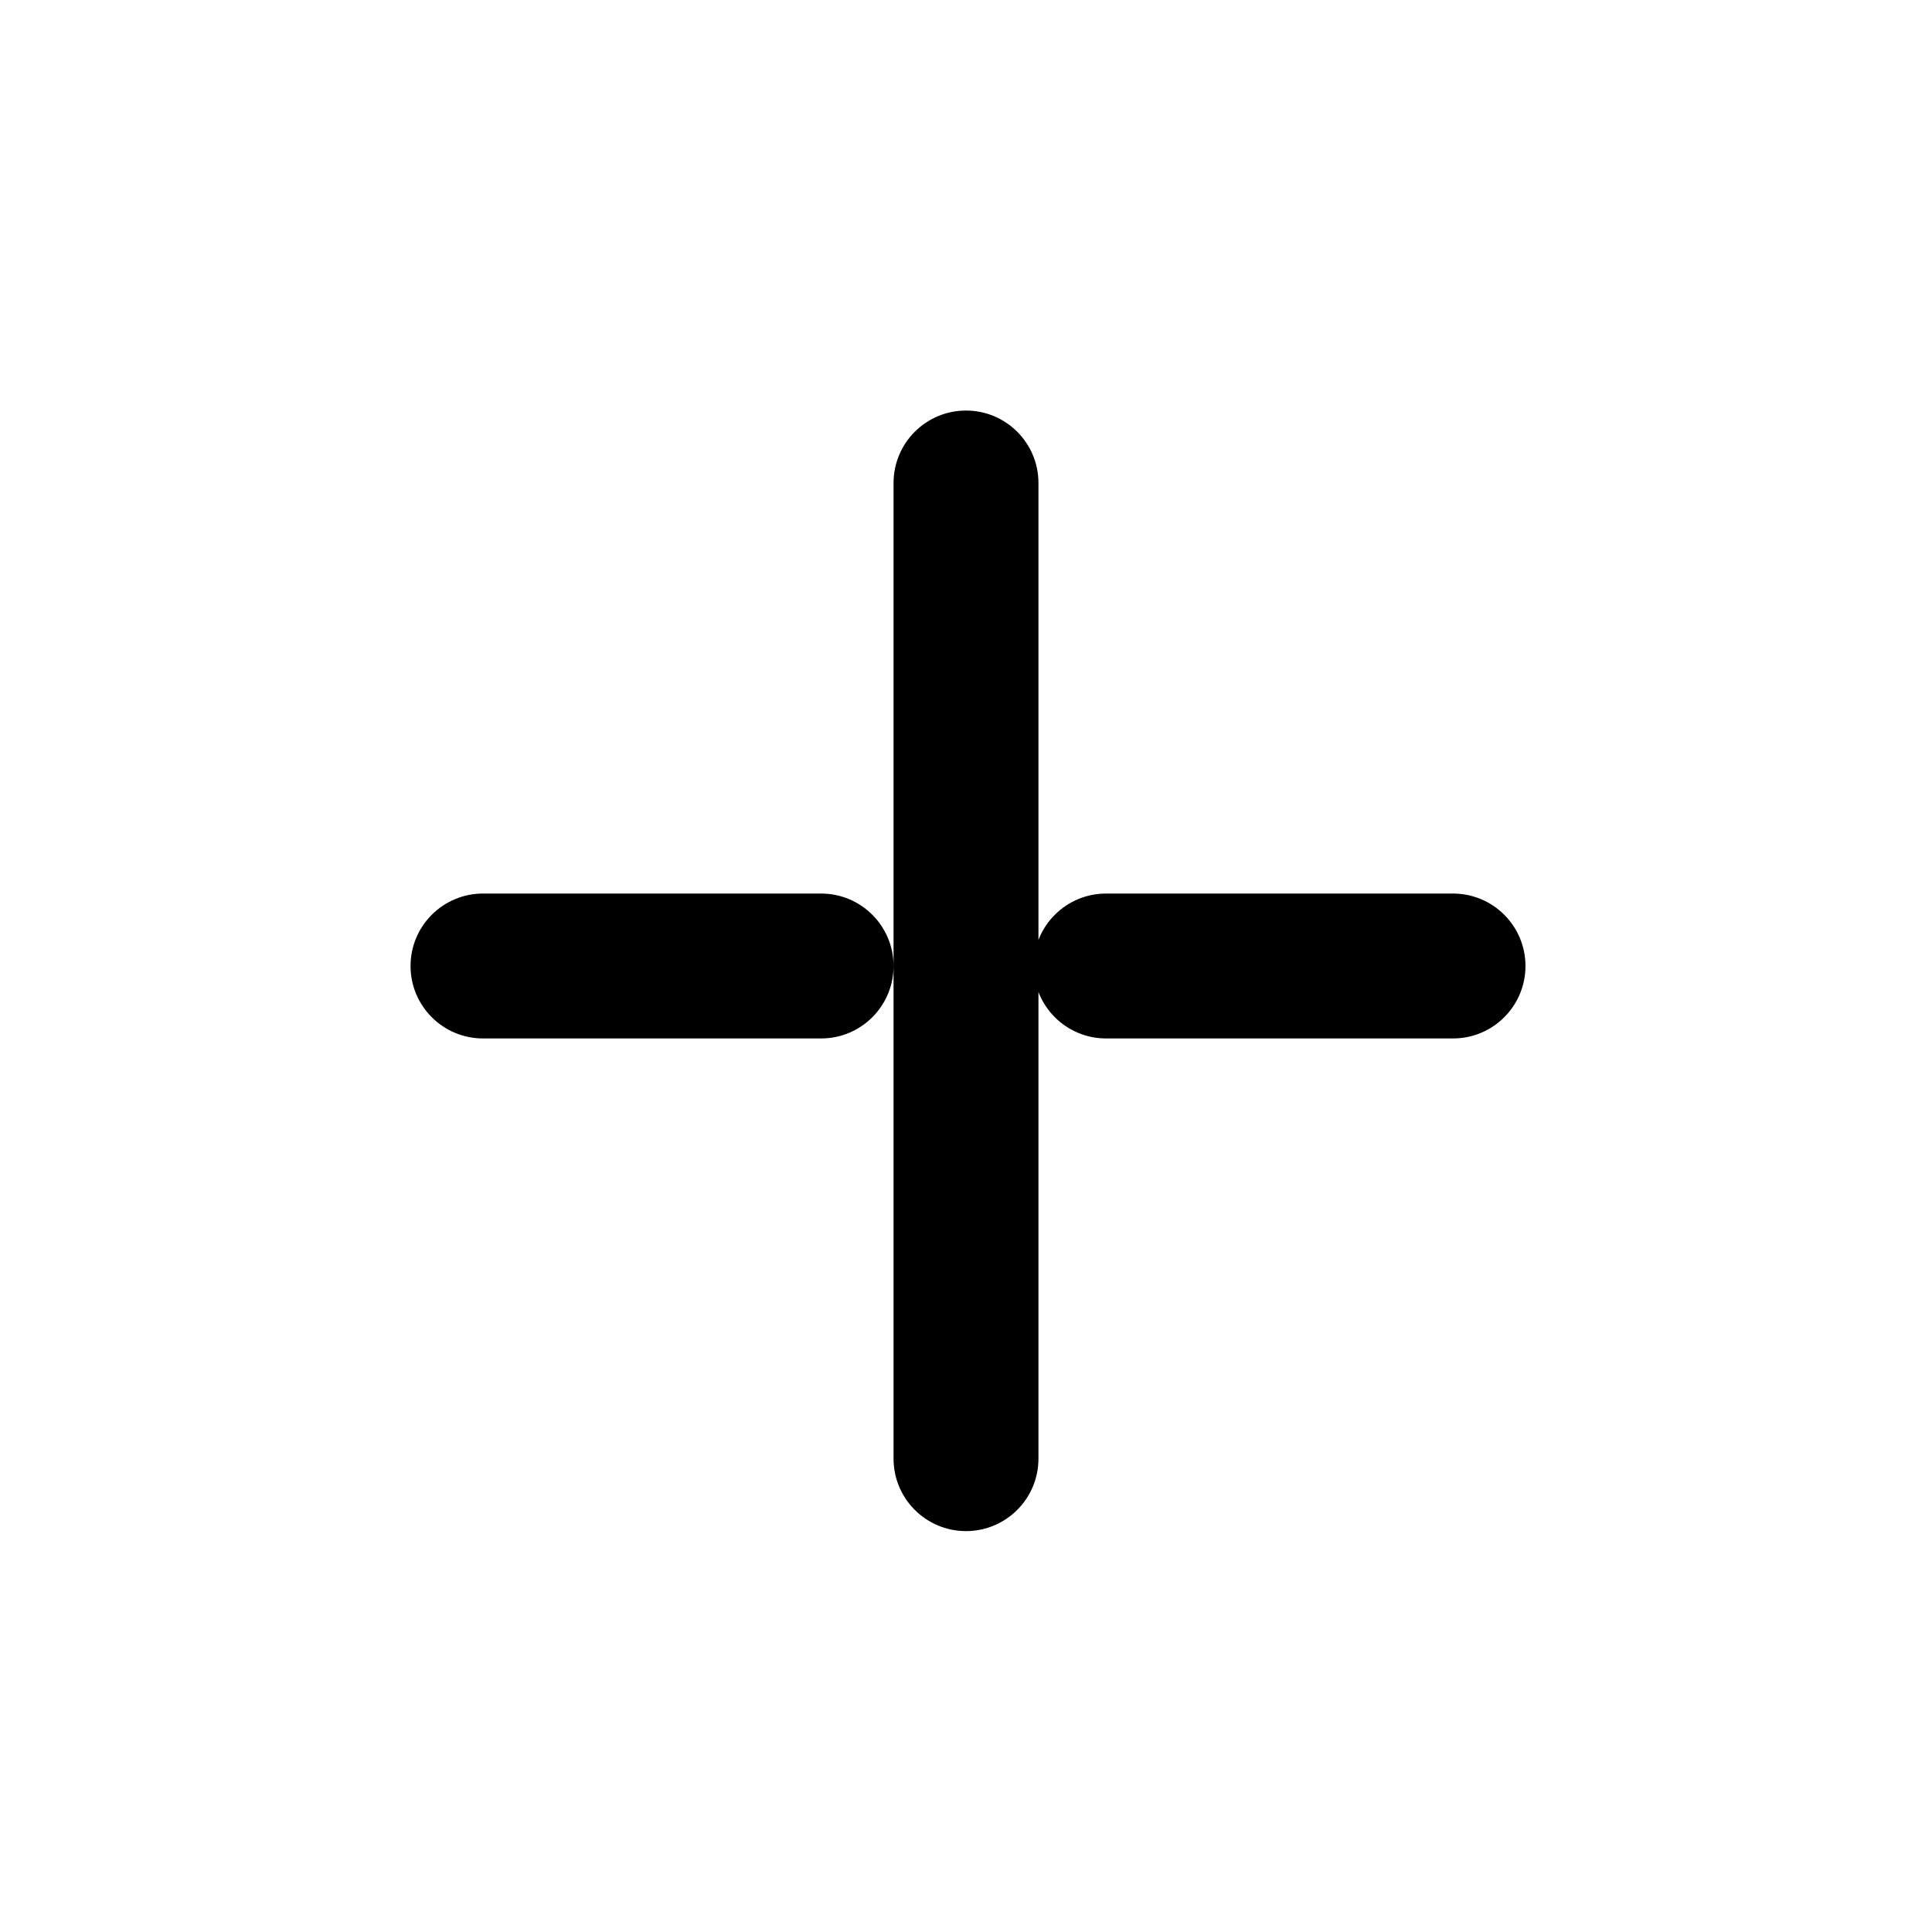
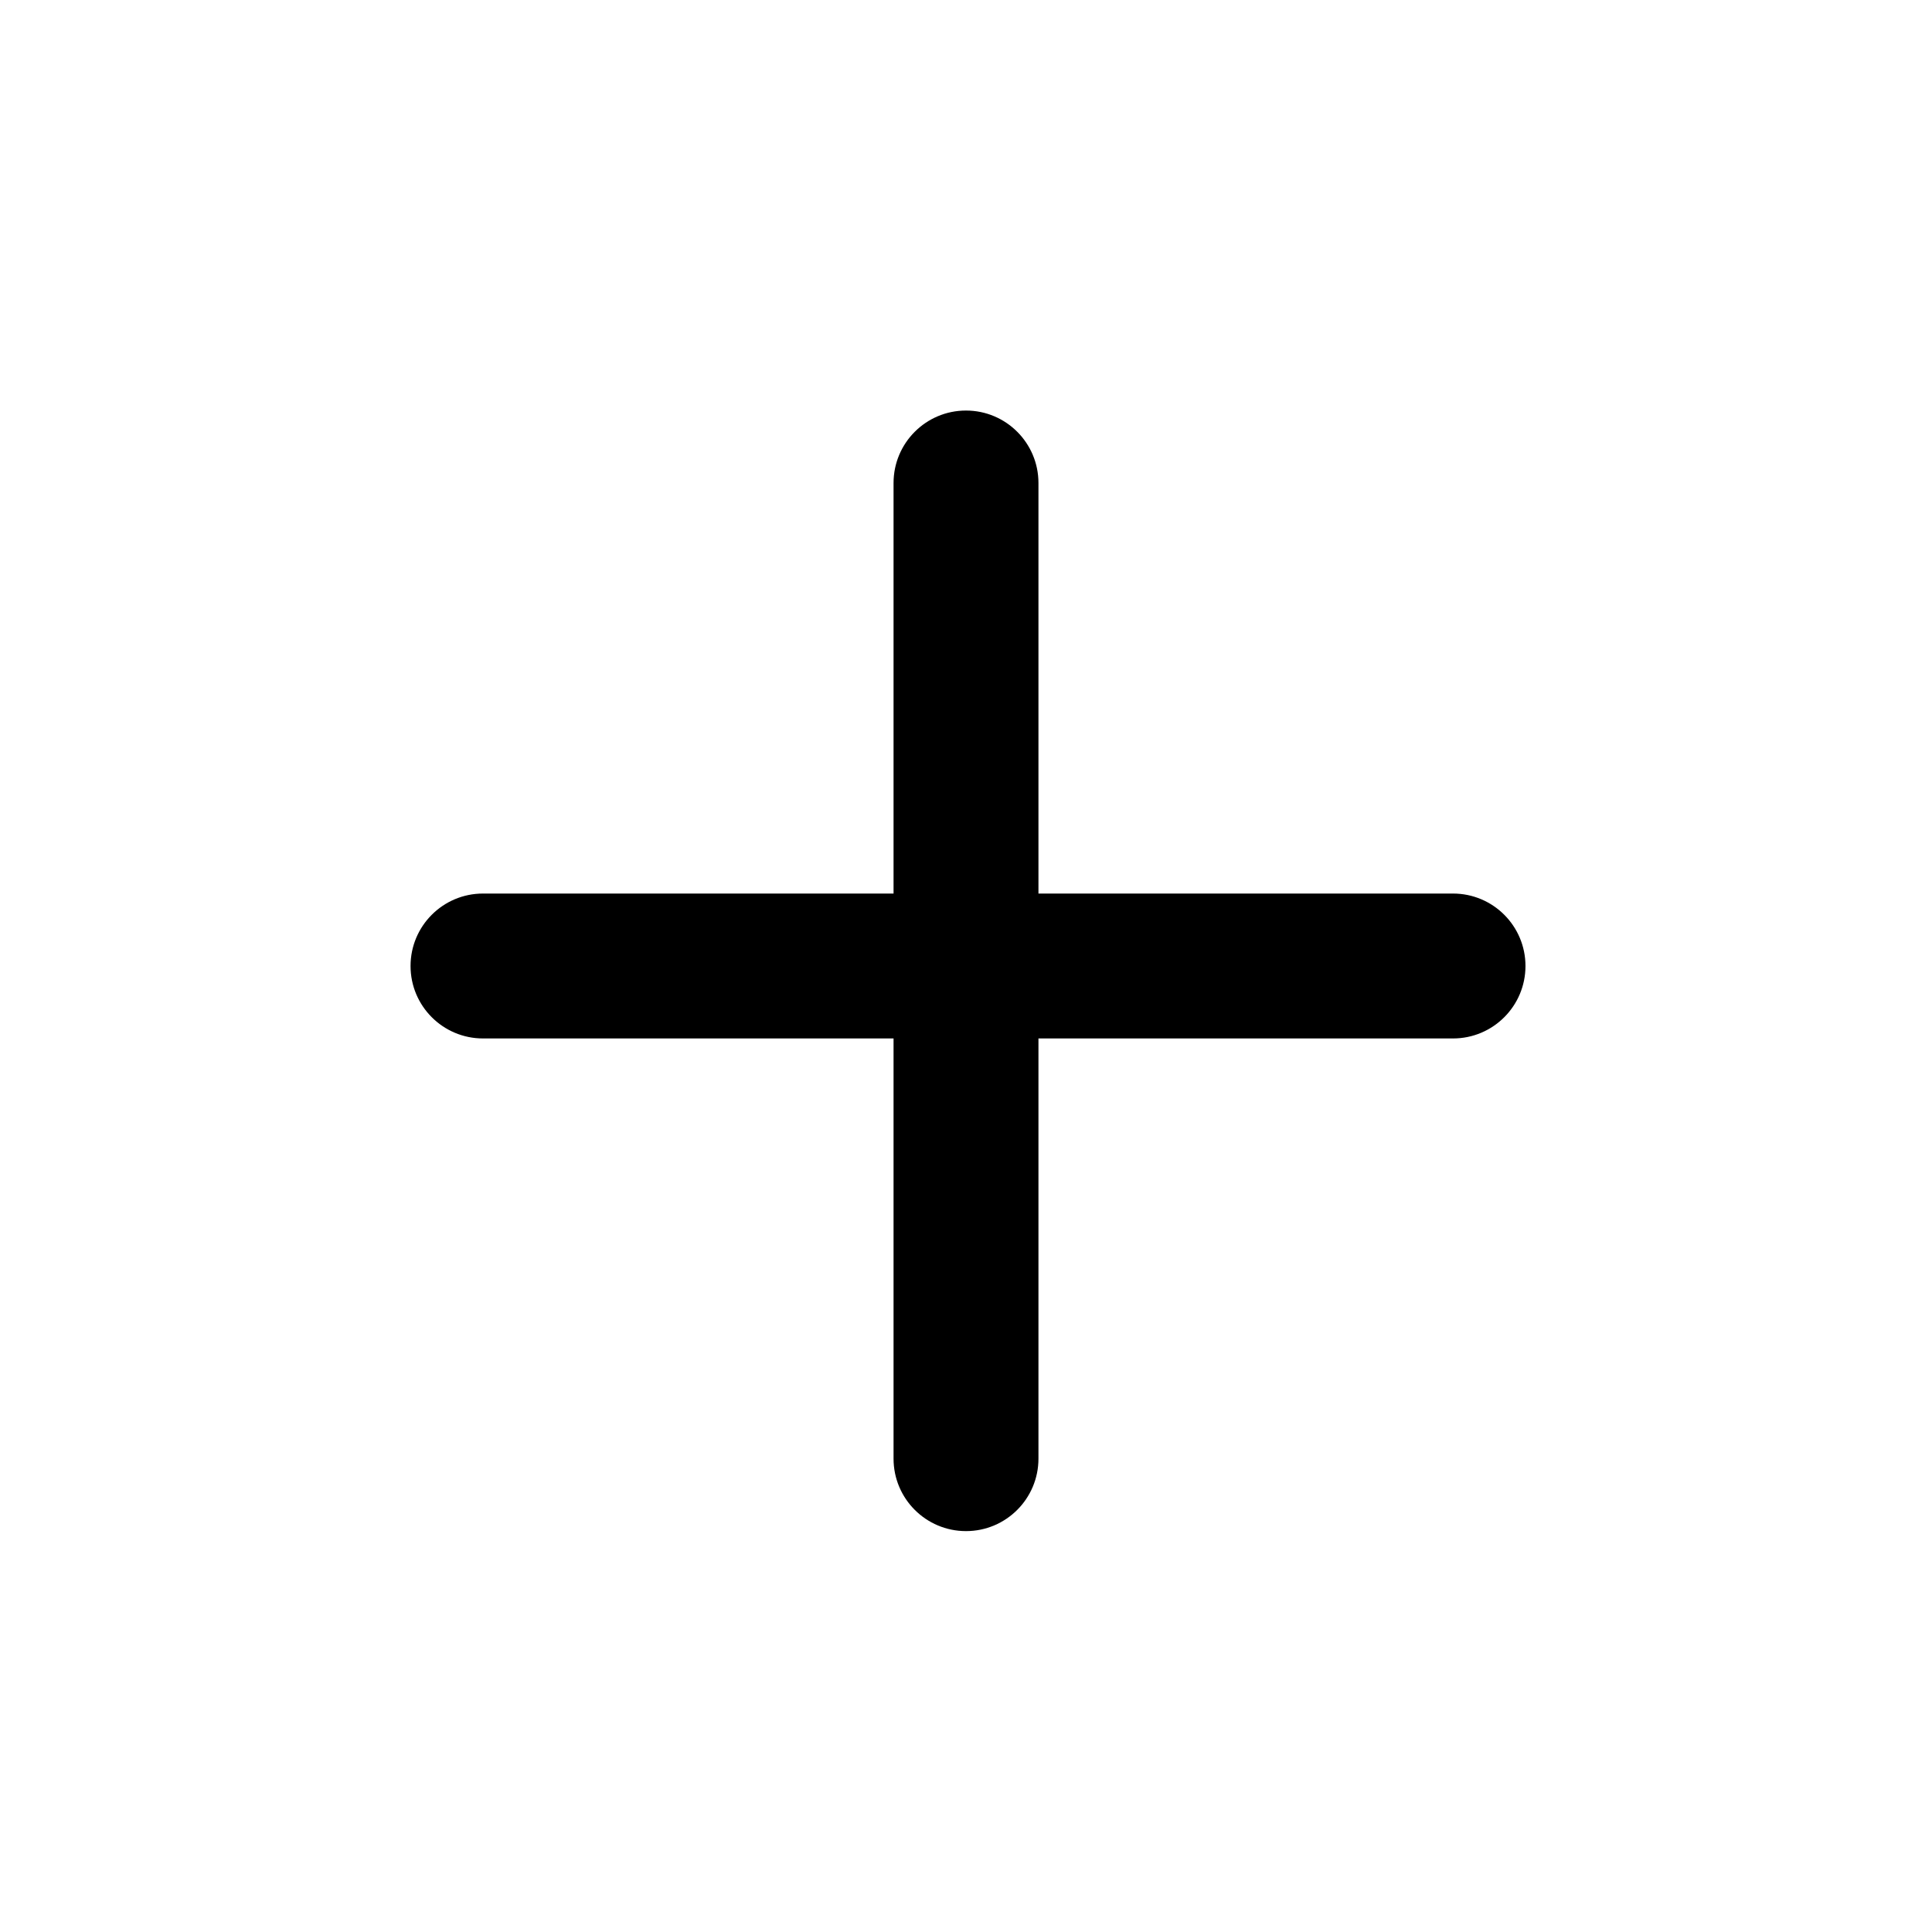
<svg xmlns="http://www.w3.org/2000/svg" viewBox="0 0 24 24" width="24" height="24">
-   <path d="M12 5.1L12 5.1C12 5.1 12 5.1 12 5.1A.9 .9 0 0 1 12.9 6C12.9 6 12.9 6 12.9 6L12.9 18.12C12.9 18.12 12.9 18.12 12.9 18.12A.9 .9 0 0 1 12 19.02C12 19.02 12 19.02 12 19.02L12 19.02C12 19.02 12 19.02 12 19.02A.9 .9 0 0 1 11.1 18.12C11.1 18.12 11.1 18.12 11.1 18.12L11.1 6C11.1 6 11.1 6 11.1 6A.9 .9 0 0 1 12 5.1C12 5.1 12 5.1 12 5.1ZM6 11.1L10.2 11.1C10.2 11.1 10.2 11.1 10.2 11.1A.9 .9 0 0 1 11.1 12C11.1 12 11.1 12 11.1 12L11.1 12C11.1 12 11.1 12 11.1 12A.9 .9 0 0 1 10.2 12.9C10.2 12.9 10.2 12.9 10.2 12.9L6 12.9C6 12.9 6 12.9 6 12.9A.9 .9 0 0 1 5.1 12C5.1 12 5.1 12 5.1 12L5.1 12C5.1 12 5.1 12 5.1 12A.9 .9 0 0 1 6 11.1C6 11.1 6 11.1 6 11.1ZM13.74 11.1L18.05 11.1C18.05 11.1 18.05 11.1 18.05 11.1A.9 .9 0 0 1 18.95 12C18.95 12 18.95 12 18.95 12L18.95 12C18.95 12 18.95 12 18.95 12A.9 .9 0 0 1 18.05 12.9C18.05 12.9 18.05 12.9 18.05 12.9L13.74 12.9C13.74 12.9 13.74 12.9 13.74 12.9A.9 .9 0 0 1 12.84 12C12.84 12 12.84 12 12.84 12L12.84 12C12.84 12 12.84 12 12.84 12A.9 .9 0 0 1 13.74 11.1C13.74 11.1 13.74 11.1 13.74 11.1Z" />
+   <path d="M11.1 6A.9 .9 0 0 1 12.9 6L12.9 11.1L18.05 11.1A.9 .9 0 0 1 18.05 12.9L12.9 12.9L12.9 18.12A.9 .9 0 0 1 11.1 18.12L11.1 12.9L6 12.9A.9 .9 0 0 1 6 11.1L11.1 11.1Z" />
</svg>
